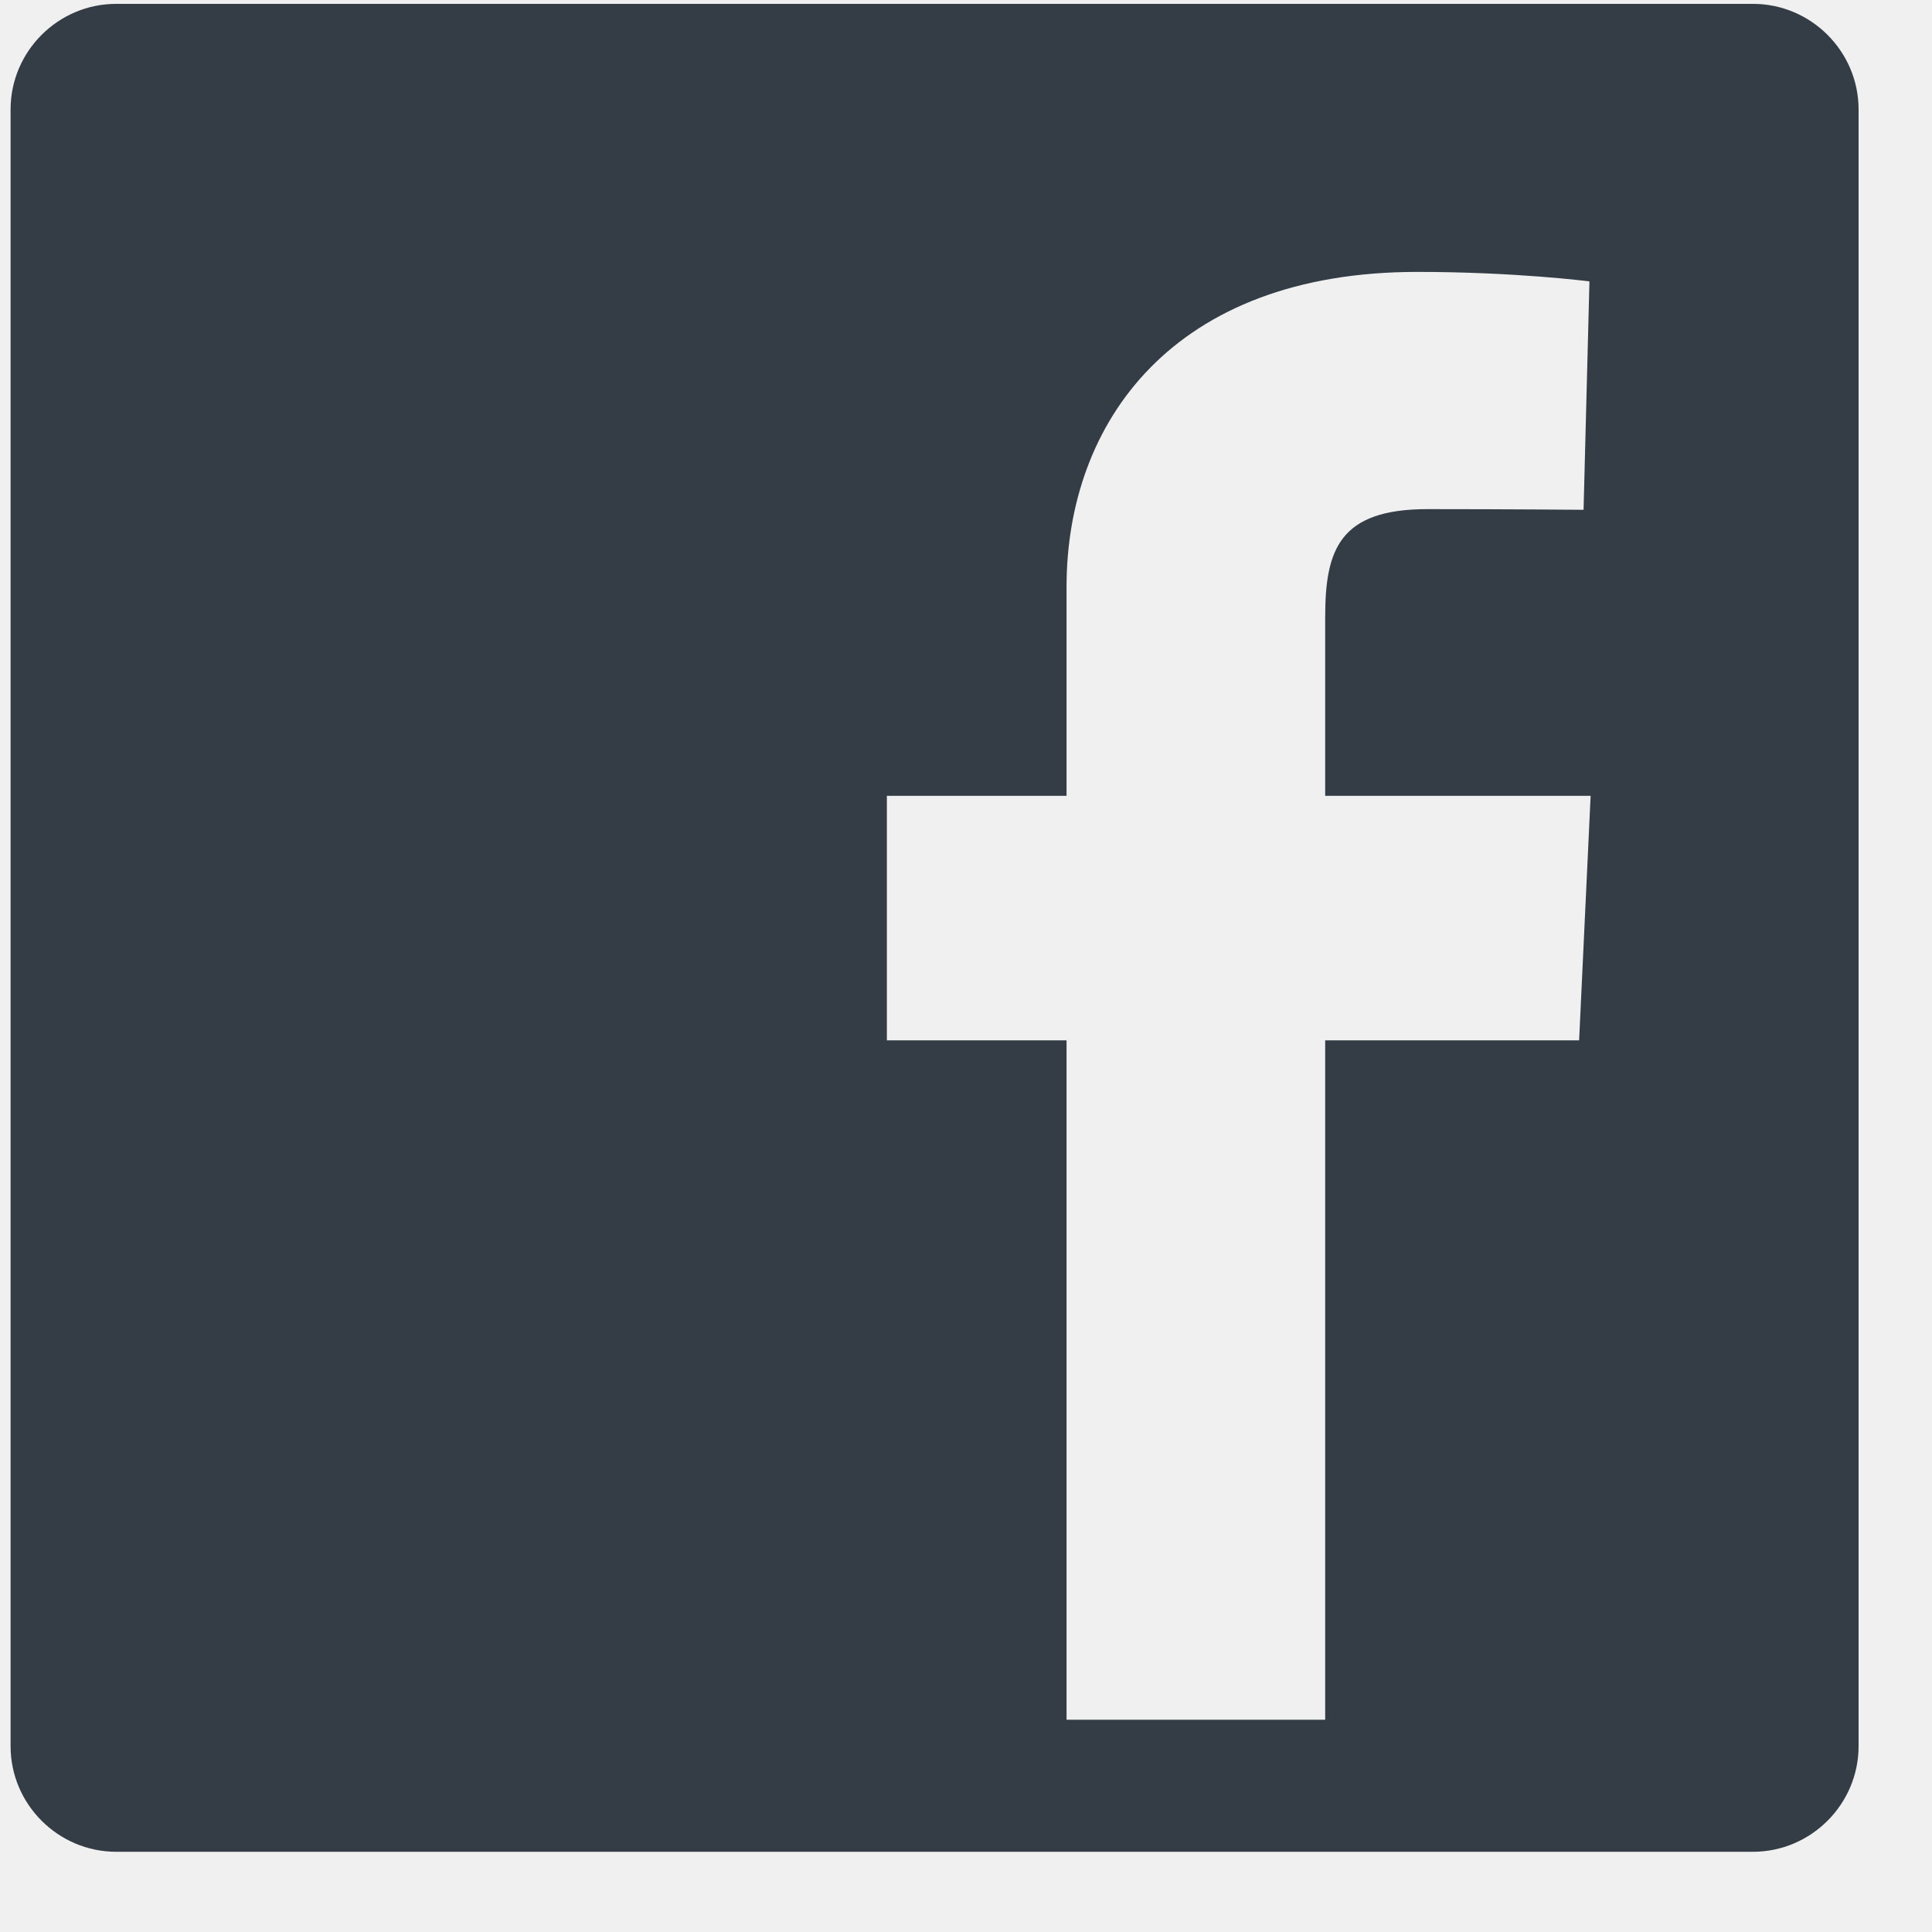
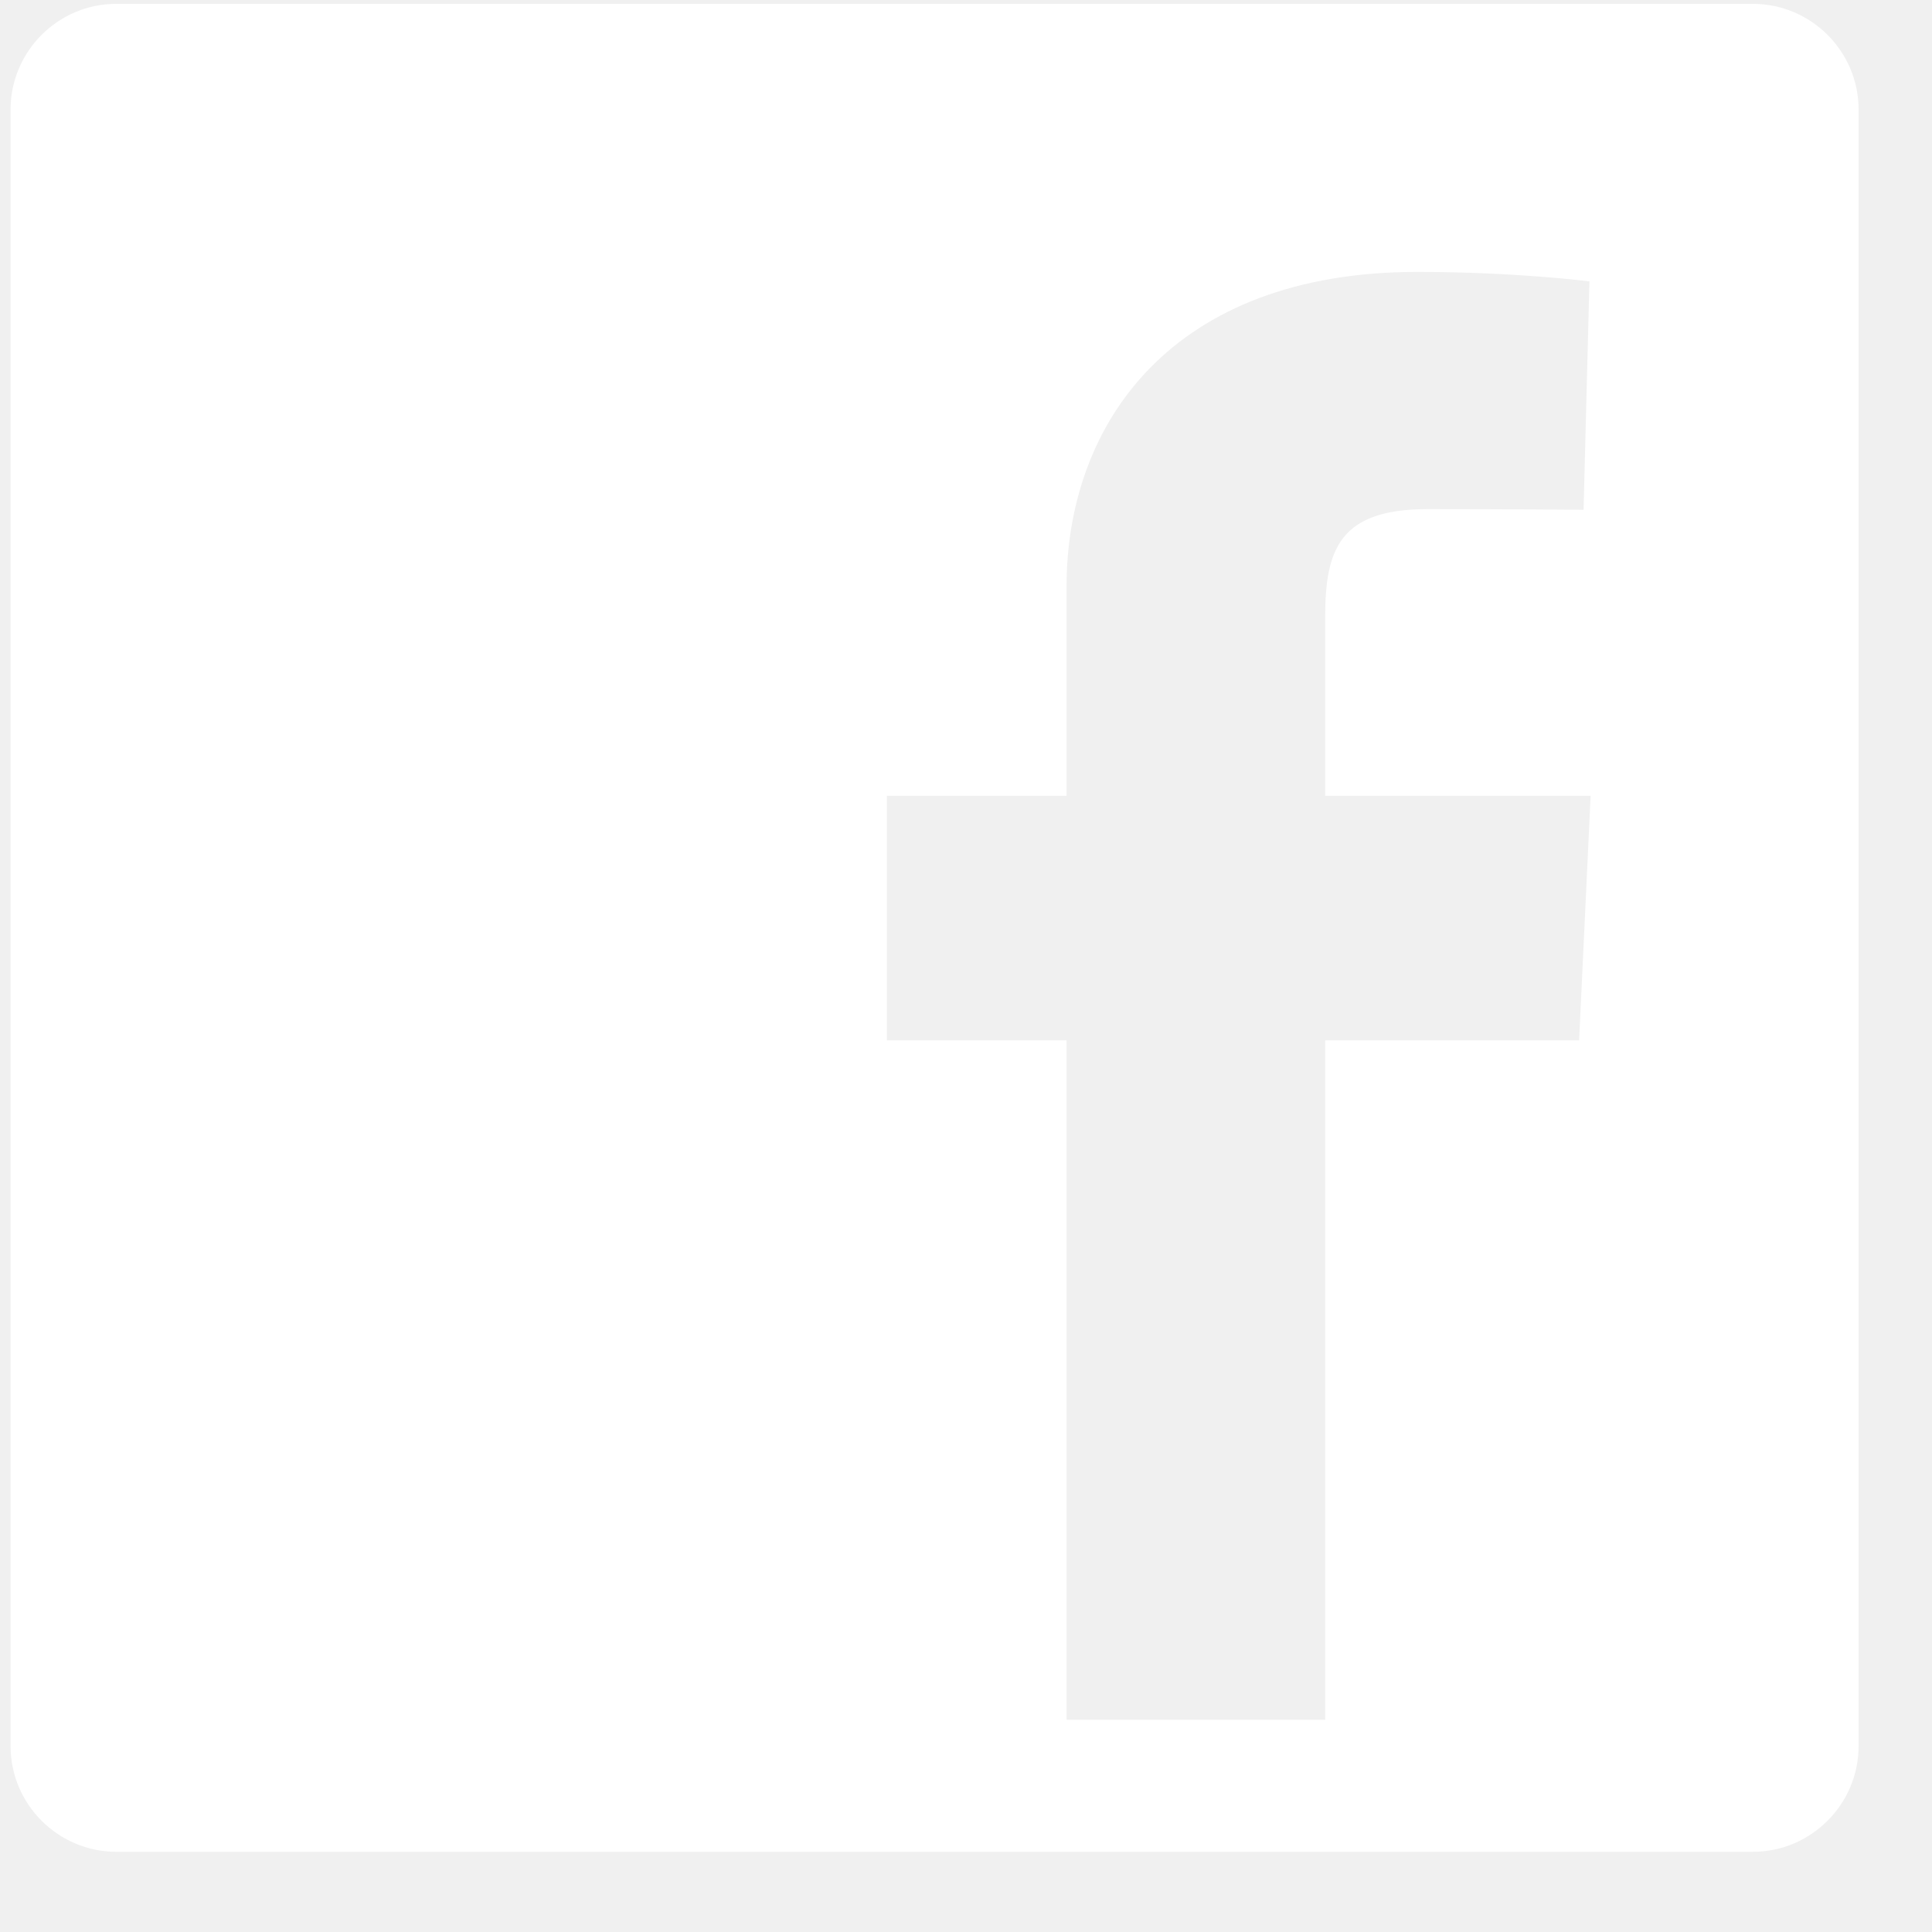
<svg xmlns="http://www.w3.org/2000/svg" width="100%" height="100%" viewBox="0 0 23 23" version="1.1" xml:space="preserve" style="fill-rule:evenodd;clip-rule:evenodd;stroke-linejoin:round;stroke-miterlimit:1.414;">
-   <path d="M18.799,12.385l-3.023,0l0,8.088l-3.079,0l0,-8.088l-2.139,0l0,-2.911l2.139,0l0,-2.488c0,-1.954 1.264,-3.749 4.175,-3.749c1.178,0 2.05,0.113 2.05,0.113l-0.07,2.719c0,0 -0.888,-0.008 -1.858,-0.008c-1.05,0 -1.218,0.484 -1.218,1.287l0,2.126l3.16,0l-0.137,2.911Zm2.07,-12.339l-19.486,0c-0.691,0 -1.257,0.565 -1.257,1.257l0,19.485c0,0.691 0.566,1.257 1.257,1.257l19.486,0c0.69,0 1.257,-0.566 1.257,-1.257l0,-19.485c0,-0.692 -0.567,-1.257 -1.257,-1.257" style="fill:#343d45;fill-rule:nonzero;" />
+   <path d="M18.799,12.385l-3.023,0l0,8.088l-3.079,0l0,-8.088l-2.139,0l0,-2.911l2.139,0l0,-2.488c0,-1.954 1.264,-3.749 4.175,-3.749c1.178,0 2.05,0.113 2.05,0.113l-0.07,2.719c0,0 -0.888,-0.008 -1.858,-0.008c-1.05,0 -1.218,0.484 -1.218,1.287l0,2.126l3.16,0l-0.137,2.911Zm2.07,-12.339l-19.486,0c-0.691,0 -1.257,0.565 -1.257,1.257l0,19.485c0,0.691 0.566,1.257 1.257,1.257l19.486,0c0.69,0 1.257,-0.566 1.257,-1.257l0,-19.485c0,-0.692 -0.567,-1.257 -1.257,-1.257" style="fill:#ffffff;fill-rule:nonzero;" />
</svg>
